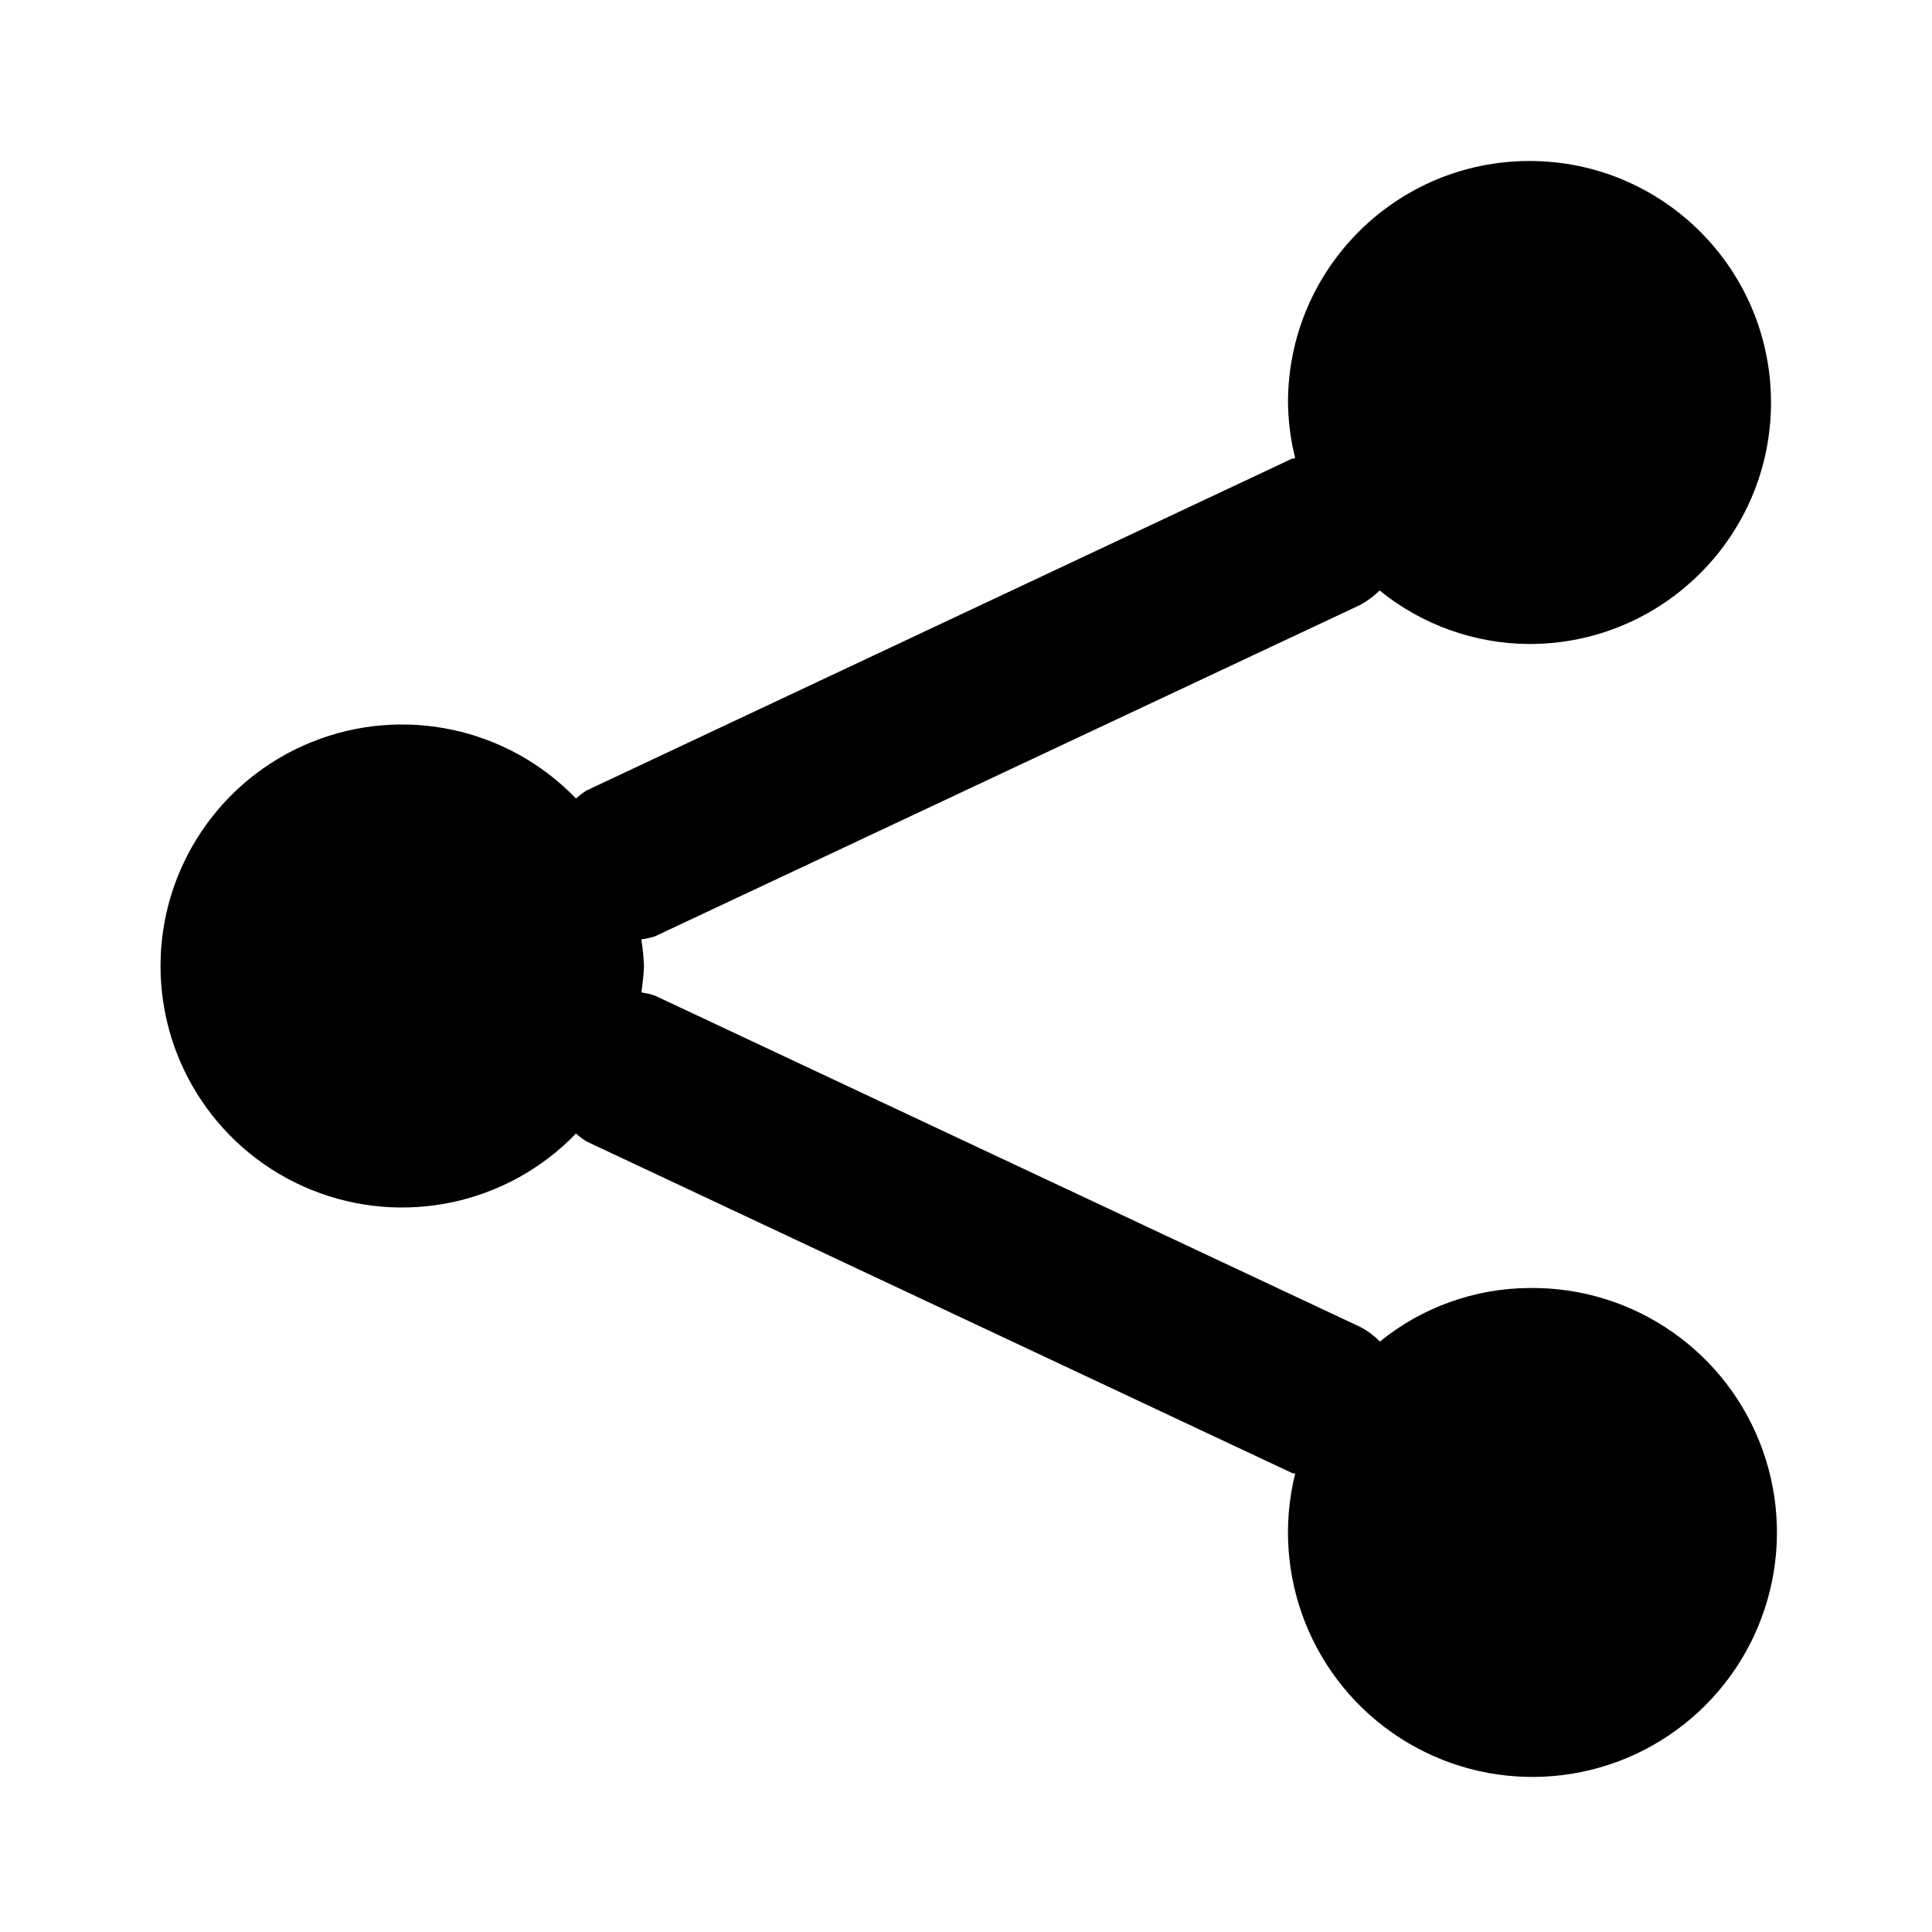
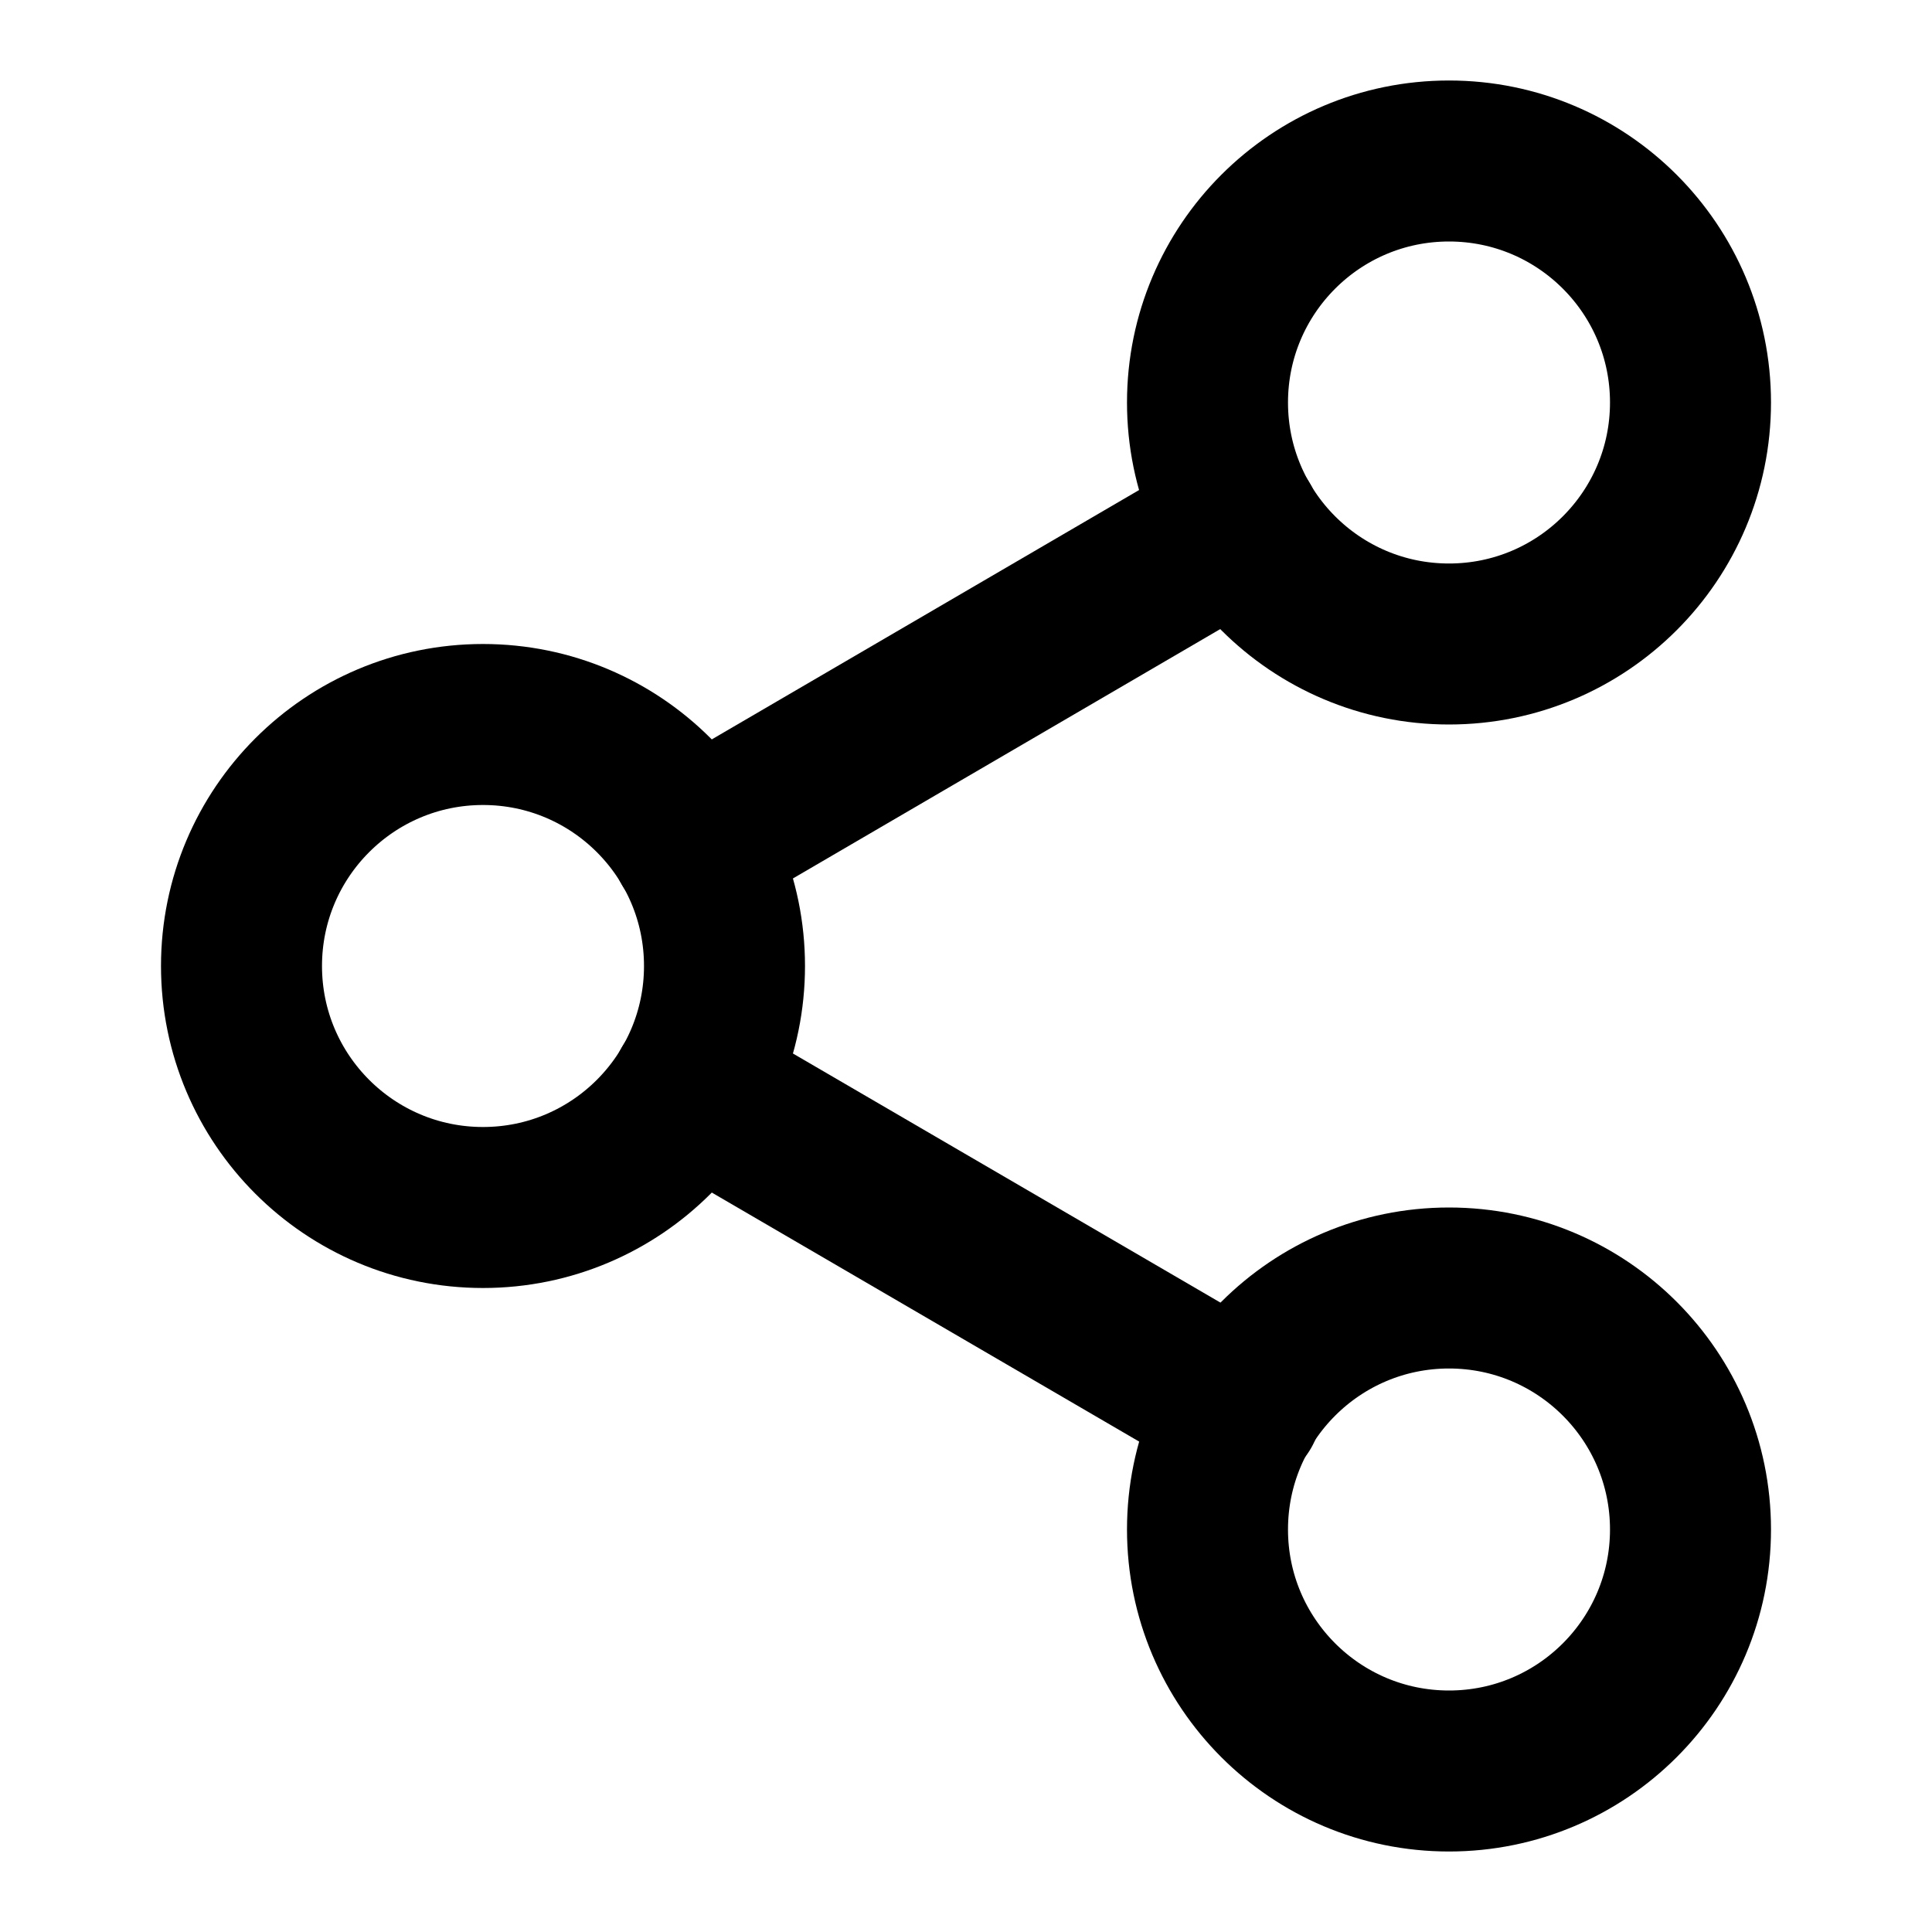
- <svg xmlns="http://www.w3.org/2000/svg" fill="#000000" width="70px" height="70px" viewBox="0 0 24 24">
-   <path d="M8.137,11.631a.908.908,0,0,1-.17.038A3.016,3.016,0,0,1,8,12a2.962,2.962,0,0,1-.033.328.949.949,0,0,1,.173.042L16.9,16.485a.991.991,0,0,1,.242.18A2.969,2.969,0,0,1,19,16a3.037,3.037,0,1,1-2.911,2.306c-.014-.006-.029,0-.044-.01L7.289,14.181a.953.953,0,0,1-.134-.1,3,3,0,1,1,0-4.162,1,1,0,0,1,.133-.1L16.045,5.7c.014-.007.029,0,.044-.011A2.93,2.93,0,0,1,16,5a3,3,0,1,1,3,3,2.969,2.969,0,0,1-1.862-.665,1.03,1.03,0,0,1-.242.18Z" />
+ <svg xmlns="http://www.w3.org/2000/svg" width="24" height="24" viewBox="0 0 24 24" fill="none" stroke="currentColor" stroke-width="2" stroke-linecap="round" stroke-linejoin="round">
+   <circle cx="18" cy="5" r="3" />
+   <circle cx="6" cy="12" r="3" />
+   <circle cx="18" cy="19" r="3" />
+   <line x1="8.59" y1="13.51" x2="15.42" y2="17.49" />
+   <line x1="15.41" y1="6.51" x2="8.59" y2="10.49" />
</svg>
